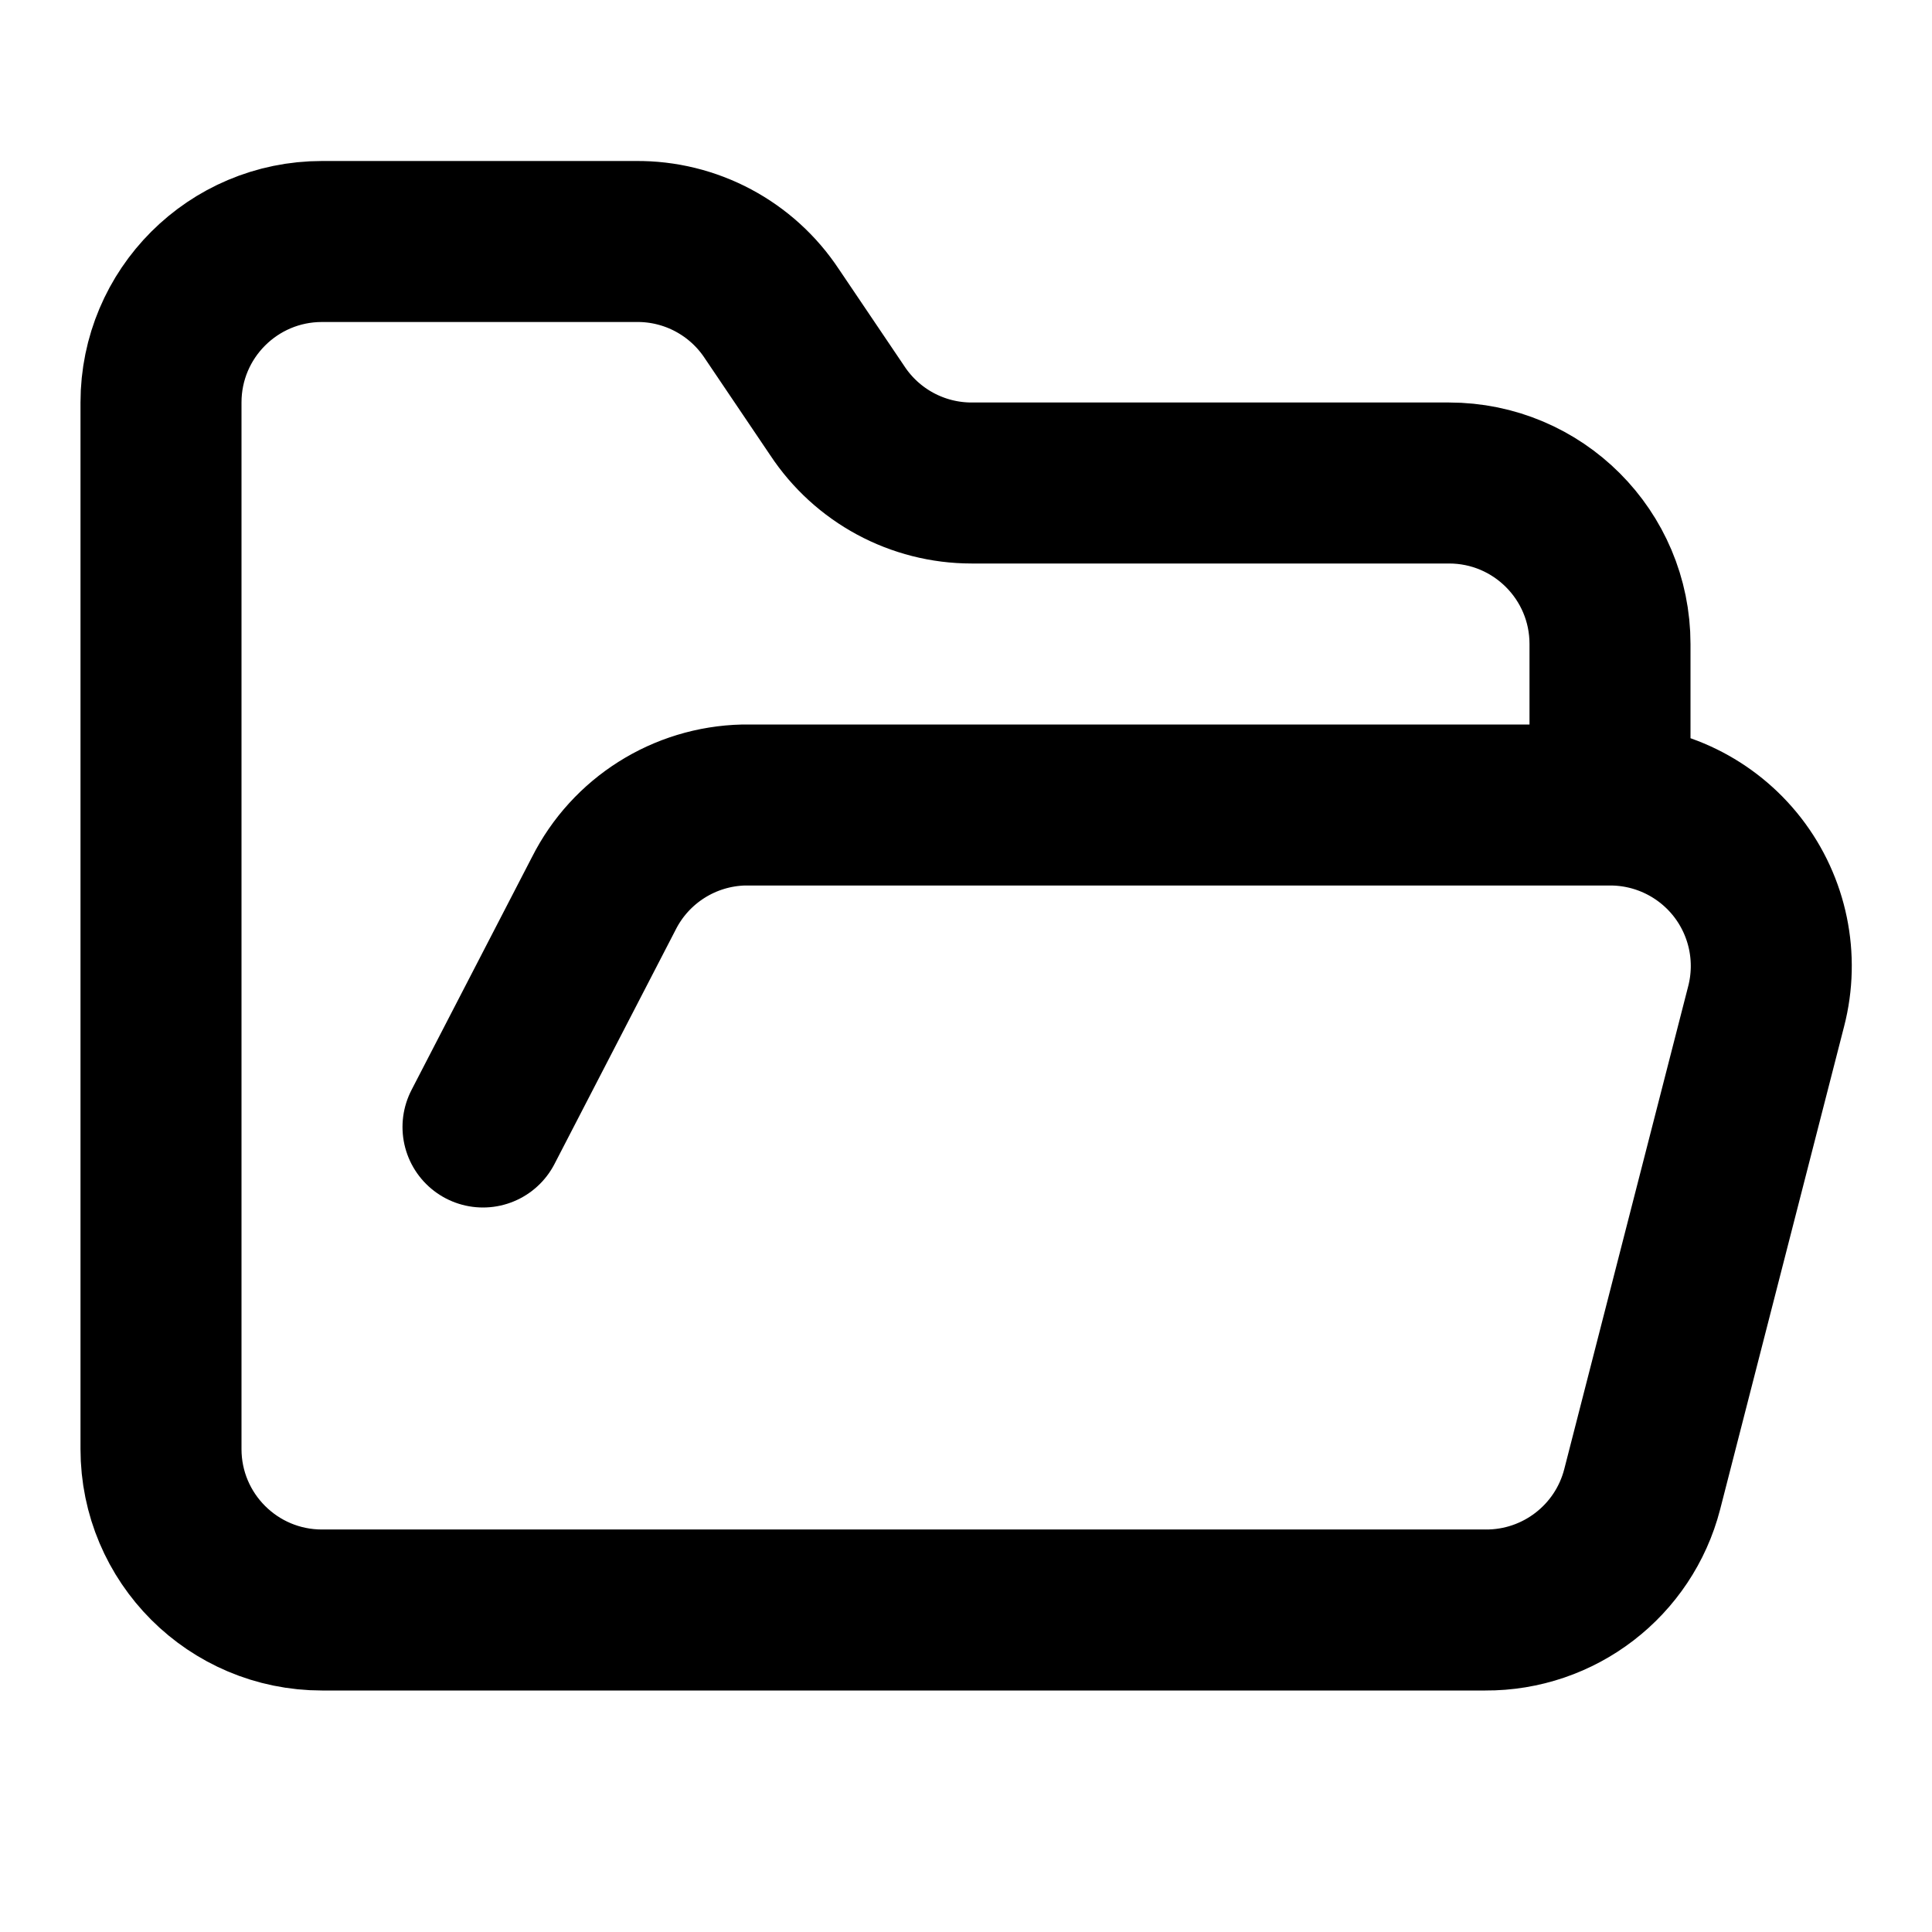
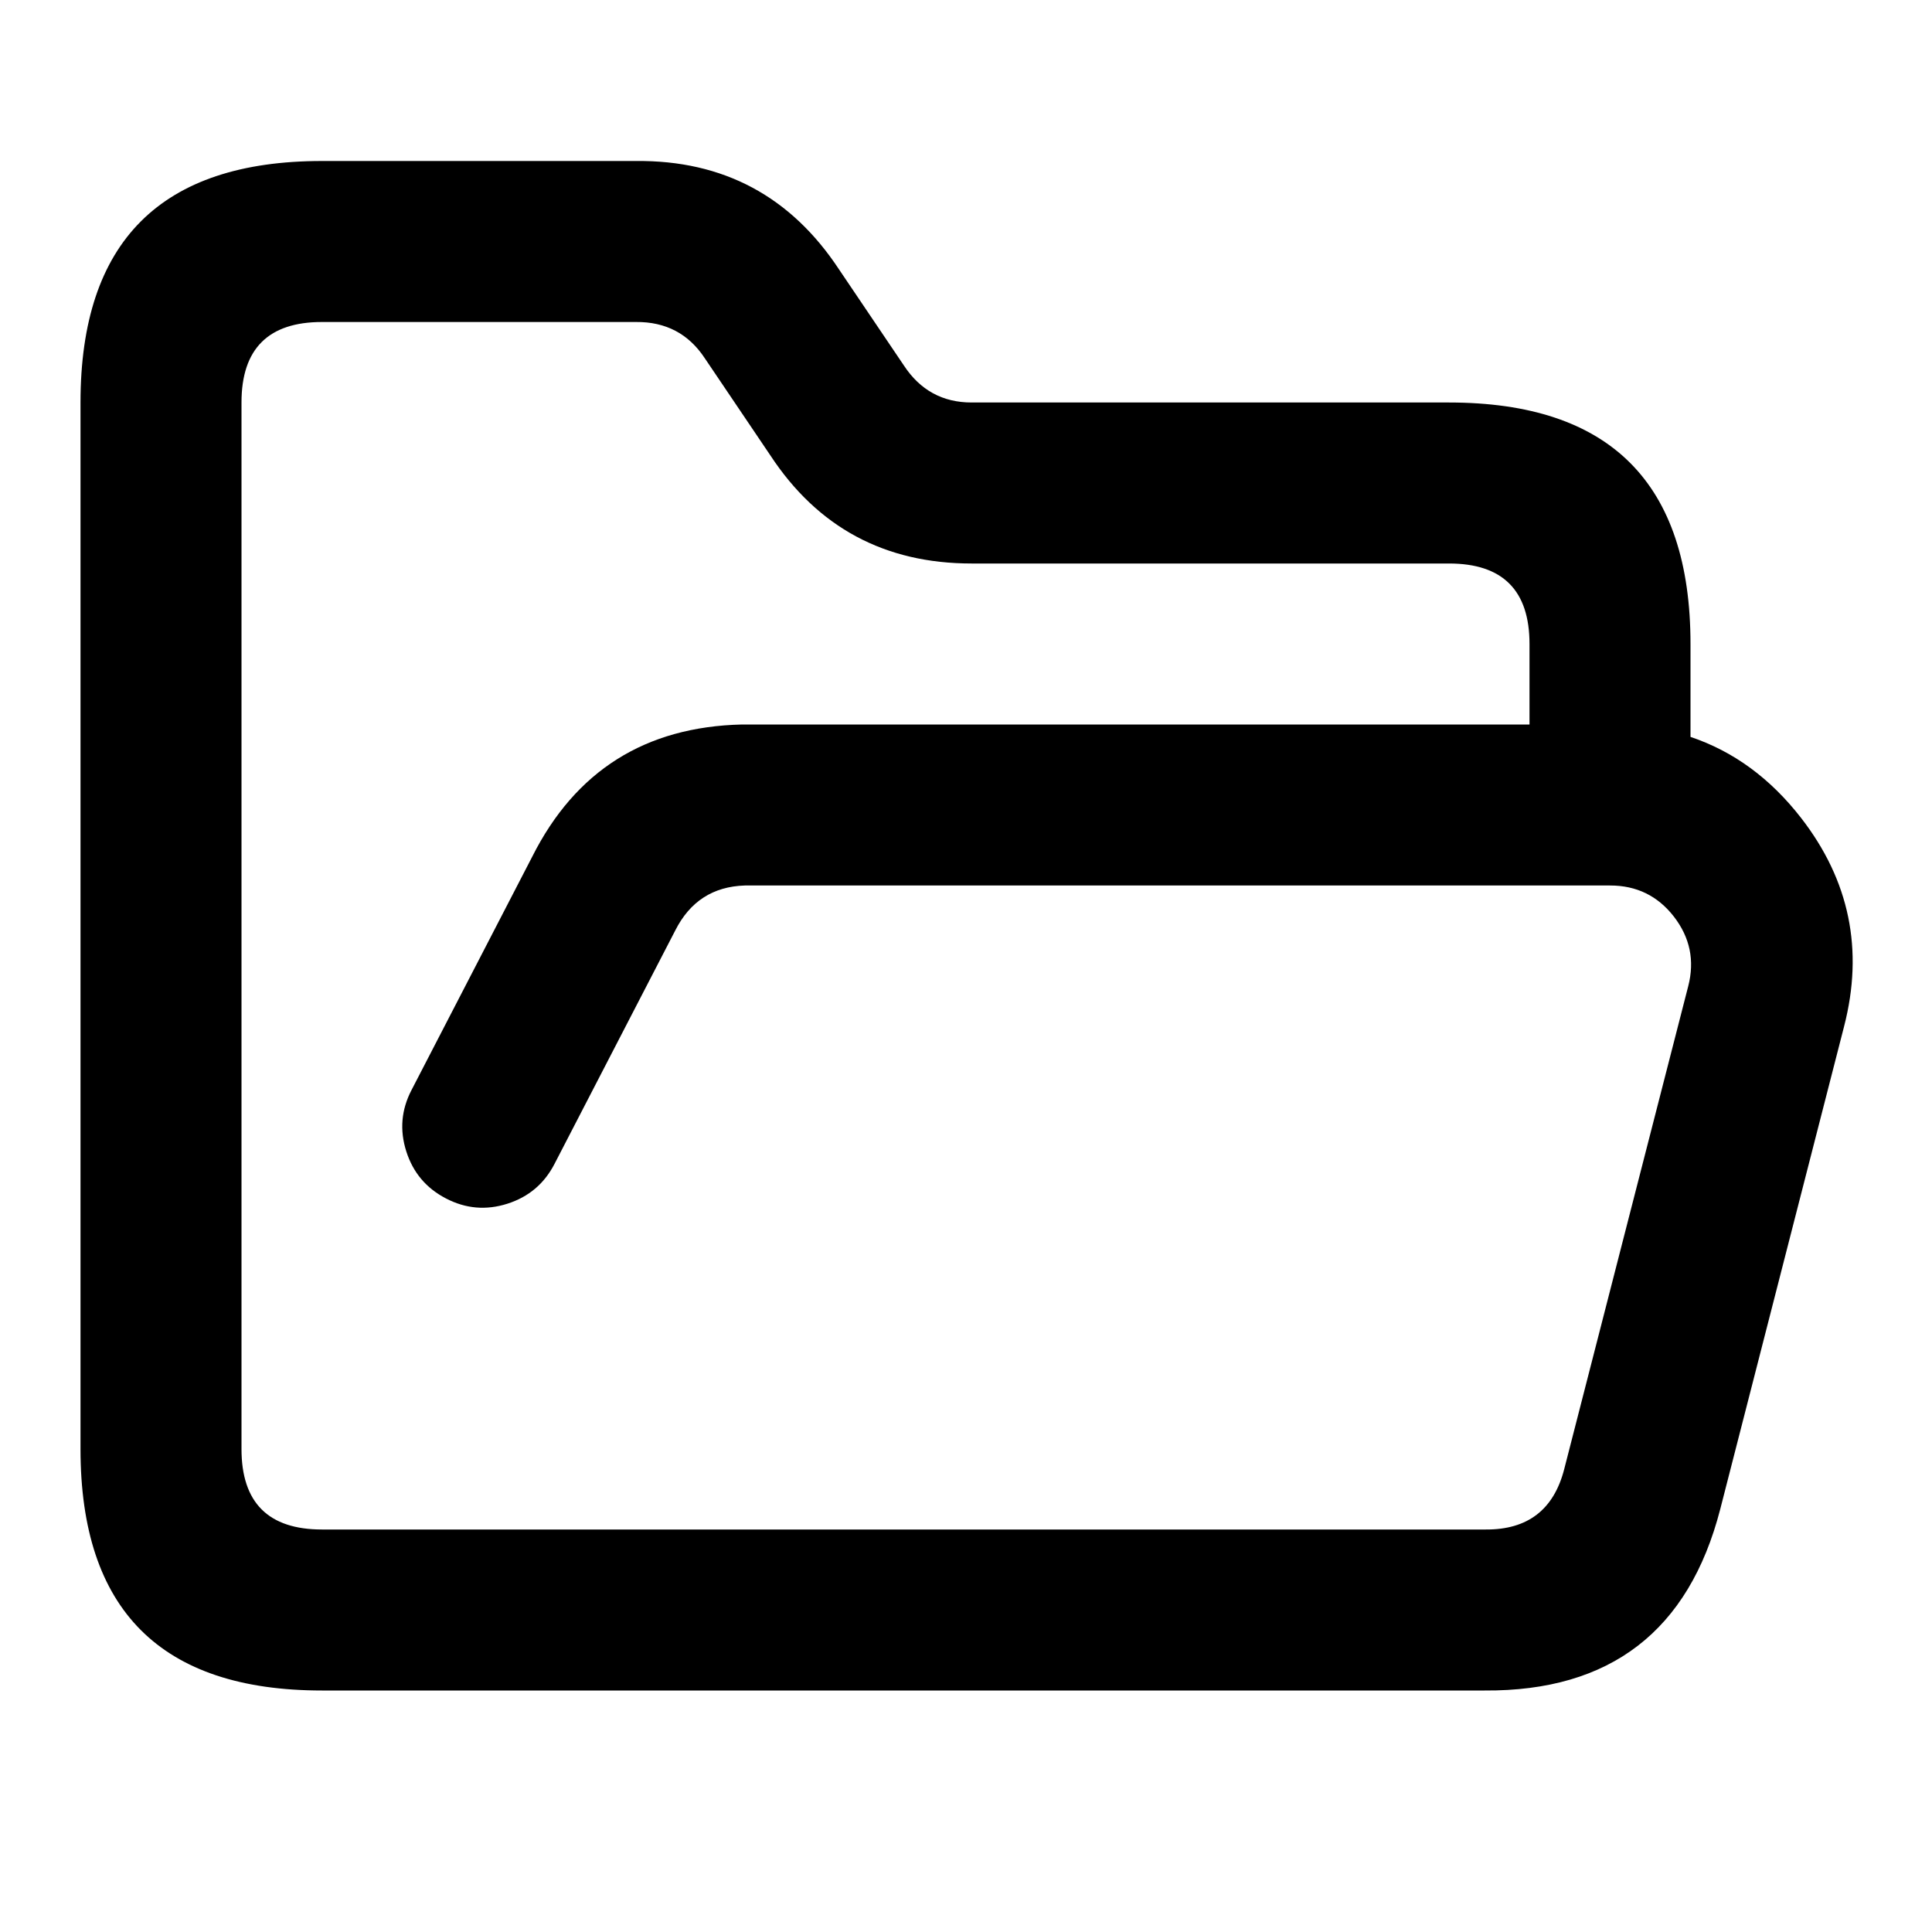
<svg xmlns="http://www.w3.org/2000/svg" width="24" height="24" viewBox="0 0 24 24">
-   <path d="M6 14 L7.5 11.1 C7.832 10.44 8.501 10.017 9.24 10 L20 10 C20.619 9.999 21.204 10.285 21.584 10.774 C21.963 11.263 22.095 11.9 21.94 12.5 L20.4 18.5 C20.171 19.388 19.367 20.006 18.45 20 L4 20 C2.895 20 2 19.105 2 18 L2 5 C2 3.895 2.895 3 4 3 L7.9 3 C8.58 2.993 9.216 3.332 9.59 3.9 L10.4 5.1 C10.77 5.662 11.397 6 12.07 6 L18 6 C19.105 6 20 6.895 20 8 L20 10" fill="none" stroke="#000" stroke-width="2" stroke-linecap="round" stroke-linejoin="round" />
+   <path fill="#000" d="M21 9.154Q21.801 9.423 22.374 10.161Q23.276 11.324 22.908 12.75L21.369 18.749Q20.783 21.016 18.443 21L4 21Q1 21 1 18V5Q1 2 4 2H7.9Q9.526 1.984 10.425 3.35L11.229 4.541Q11.531 5 12.07 5H18Q21 5 21 8V9.154ZM5.112 13.541 6.612 10.641Q7.417 9.042 9.217 9Q9.228 9 9.24 9H19V8Q19 7 18 7H12.07Q10.454 7 9.571 5.659L8.755 4.45Q8.455 3.995 7.9 4H4Q3 4 3 5V18Q3 19 4 19L18.457 19Q19.237 19.005 19.431 18.251L20.972 12.25Q21.094 11.775 20.794 11.387Q20.493 10.999 20 11H9.253Q8.661 11.018 8.388 11.559L6.888 14.459Q6.698 14.827 6.303 14.953Q5.908 15.079 5.541 14.888Q5.173 14.698 5.047 14.303Q4.921 13.908 5.112 13.541Z" />
</svg>
